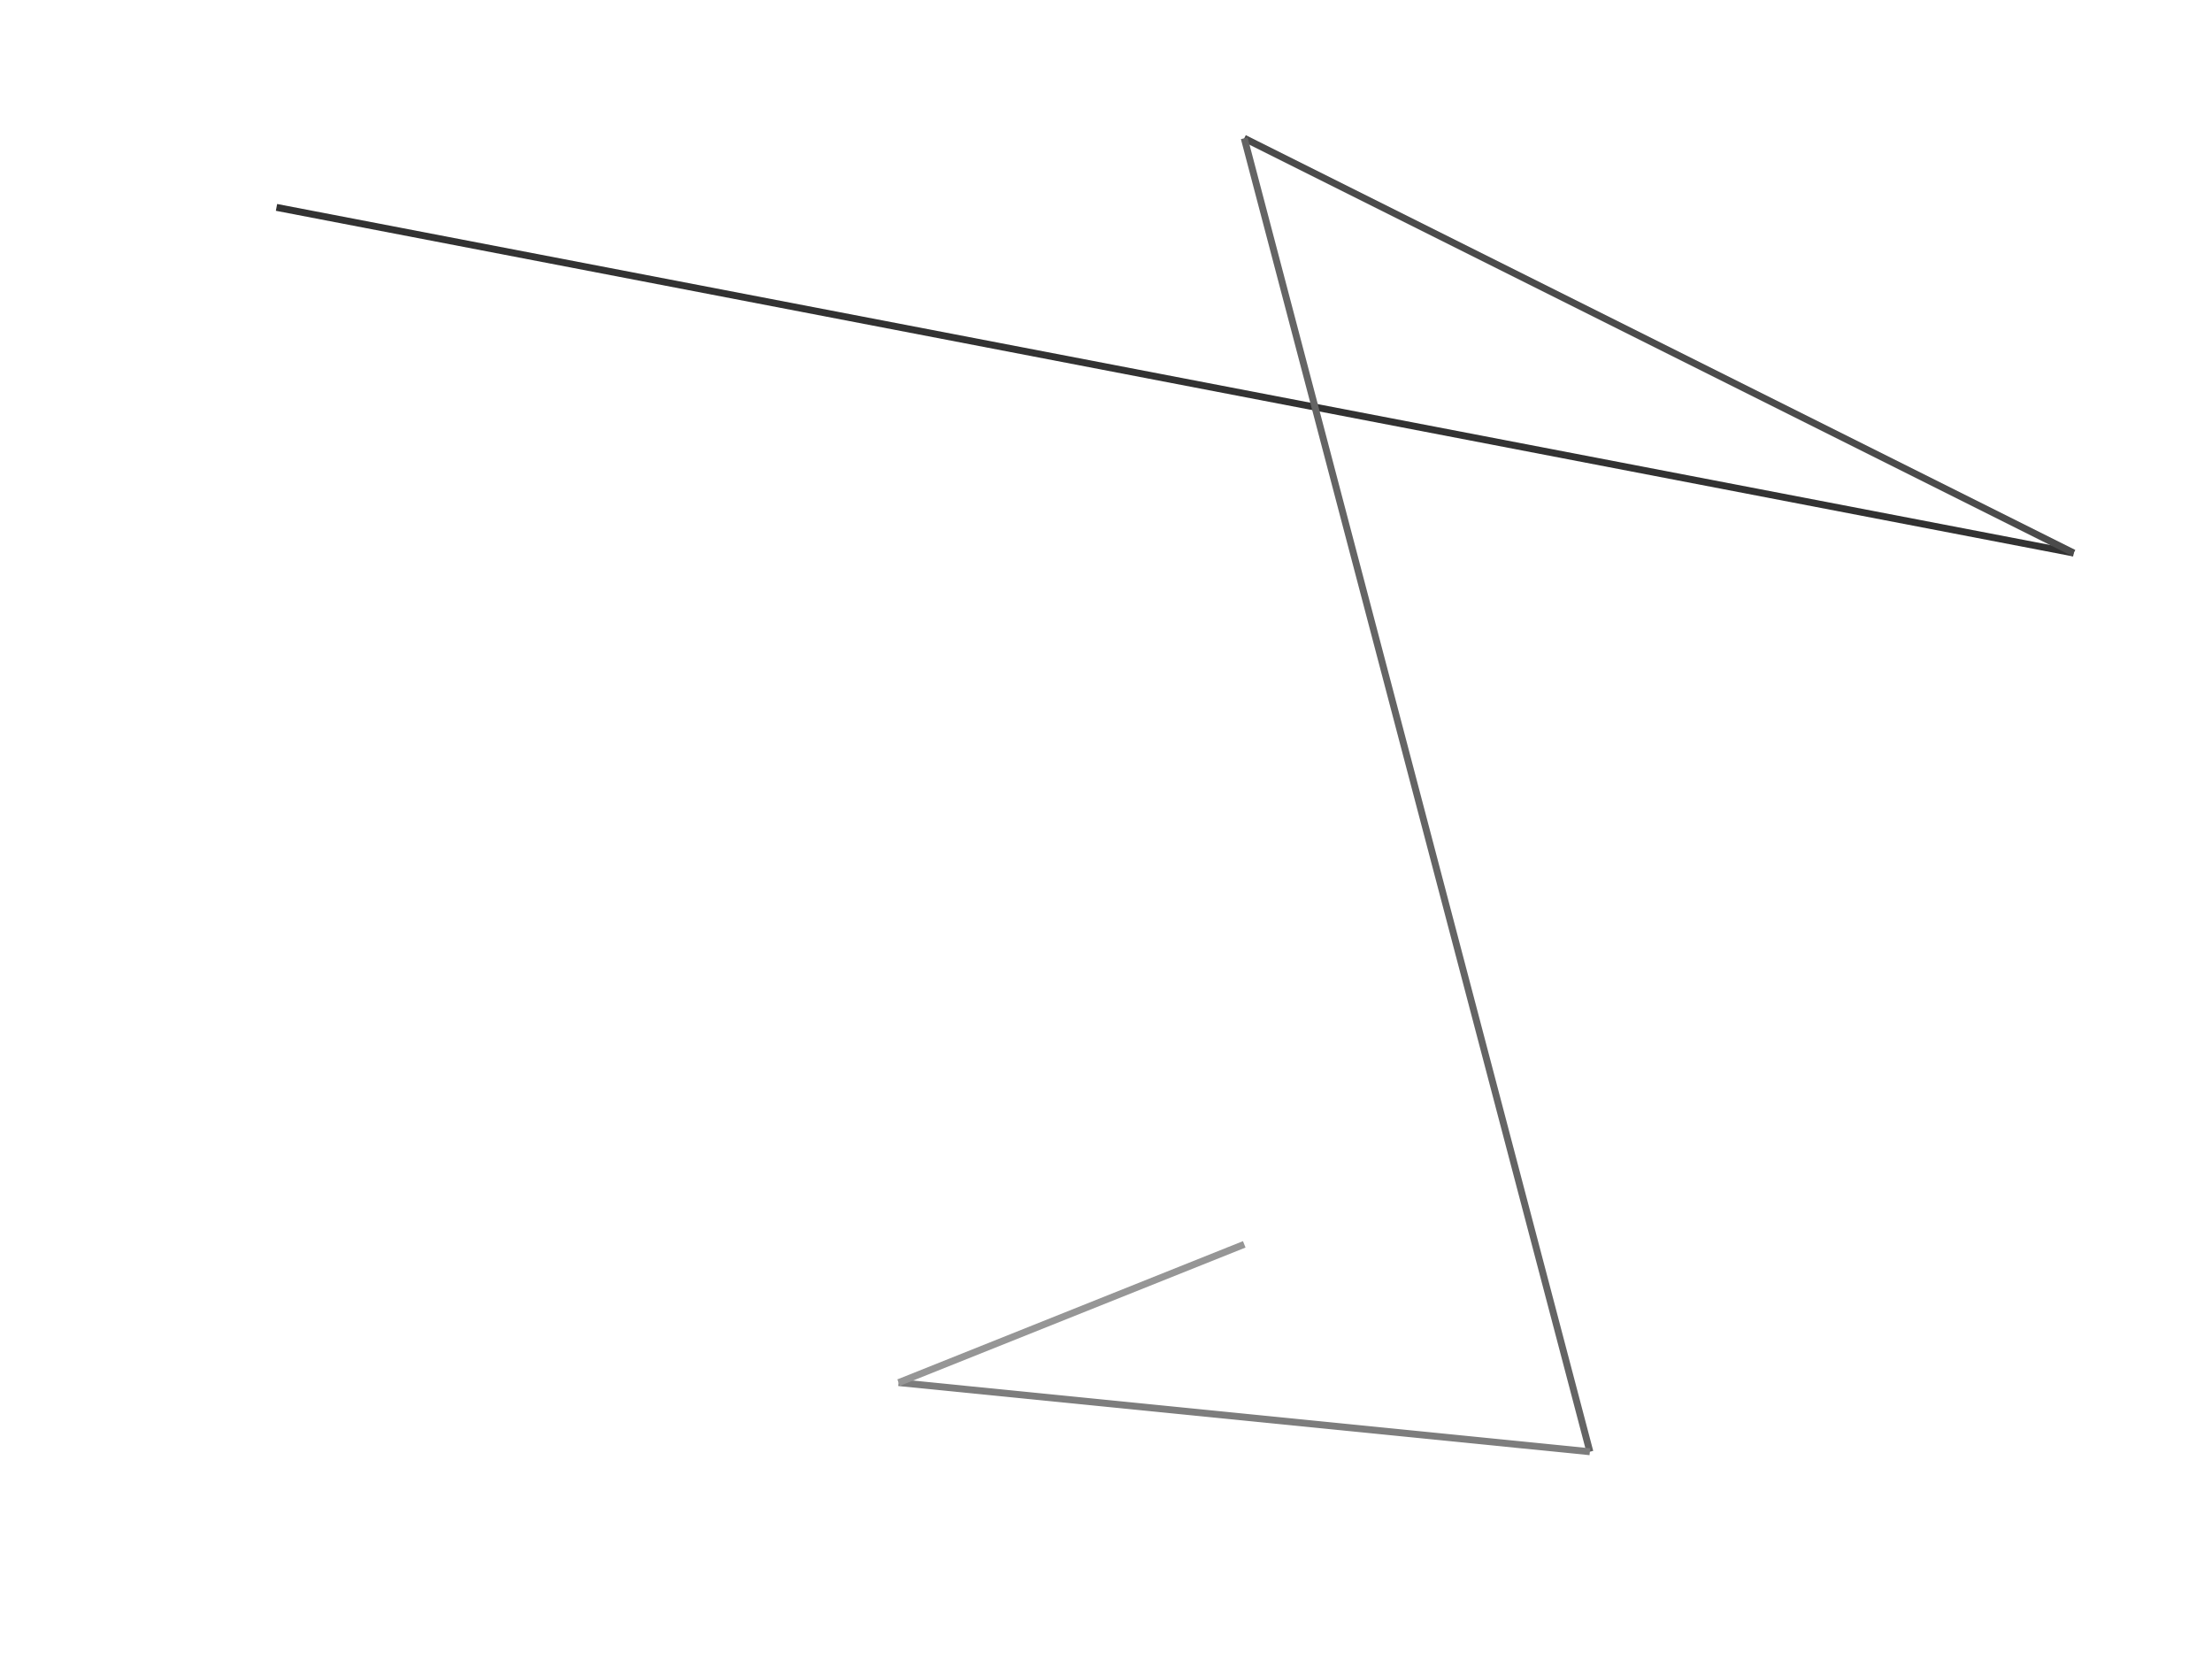
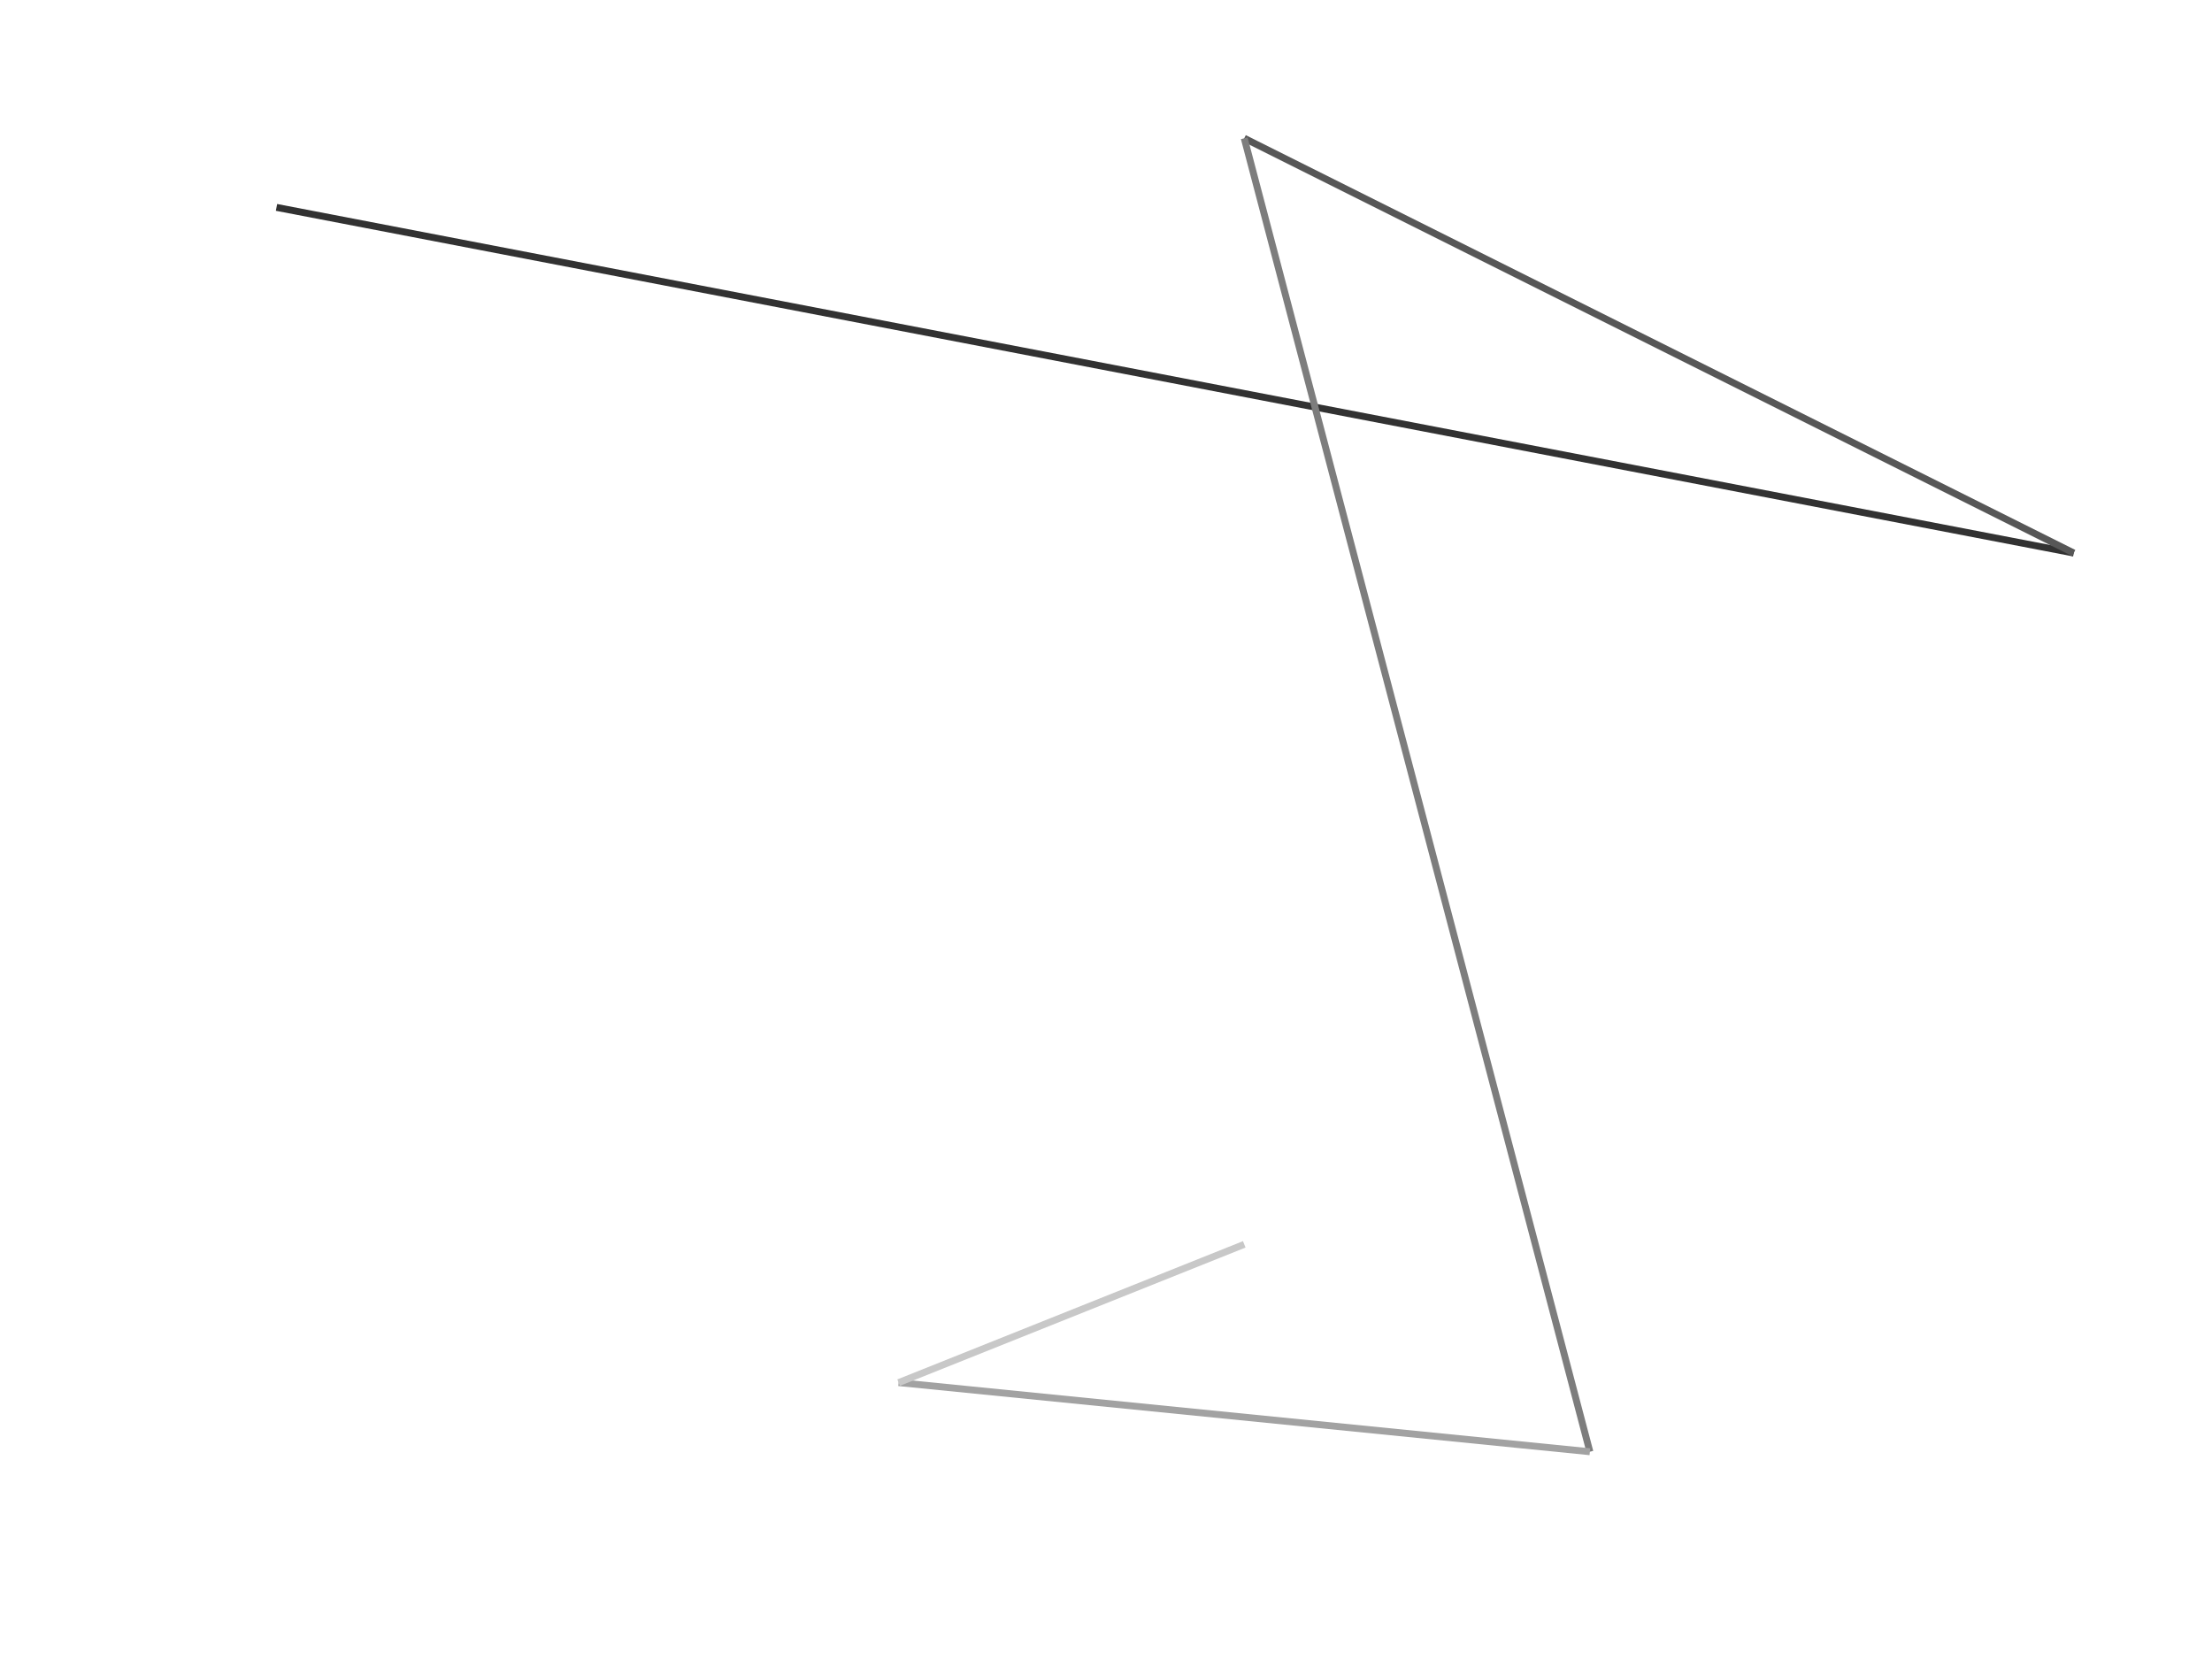
<svg xmlns="http://www.w3.org/2000/svg" width="16cm" height="12cm" version="1.1" viewBox="0 0 320 240">
  <g>
    <line x1="40" y1="30" x2="300" y2="80" stroke="#323232" />
-     <line x1="300" y1="80" x2="180" y2="20" stroke="#4b4b4b" />
-     <line x1="180" y1="20" x2="230" y2="210" stroke="#646464" />
-     <line x1="230" y1="210" x2="130" y2="200" stroke="#7d7d7d" />
-     <line x1="130" y1="200" x2="180" y2="180" stroke="#969696" />
+     <line x1="300" y1="80" x2="180" y2="20" stroke="#575757" />
+     <line x1="180" y1="20" x2="230" y2="210" stroke="#7d7d7d" />
+     <line x1="230" y1="210" x2="130" y2="200" stroke="#a2a2a2" />
+     <line x1="130" y1="200" x2="180" y2="180" stroke="#c8c8c8" />
  </g>
</svg>
